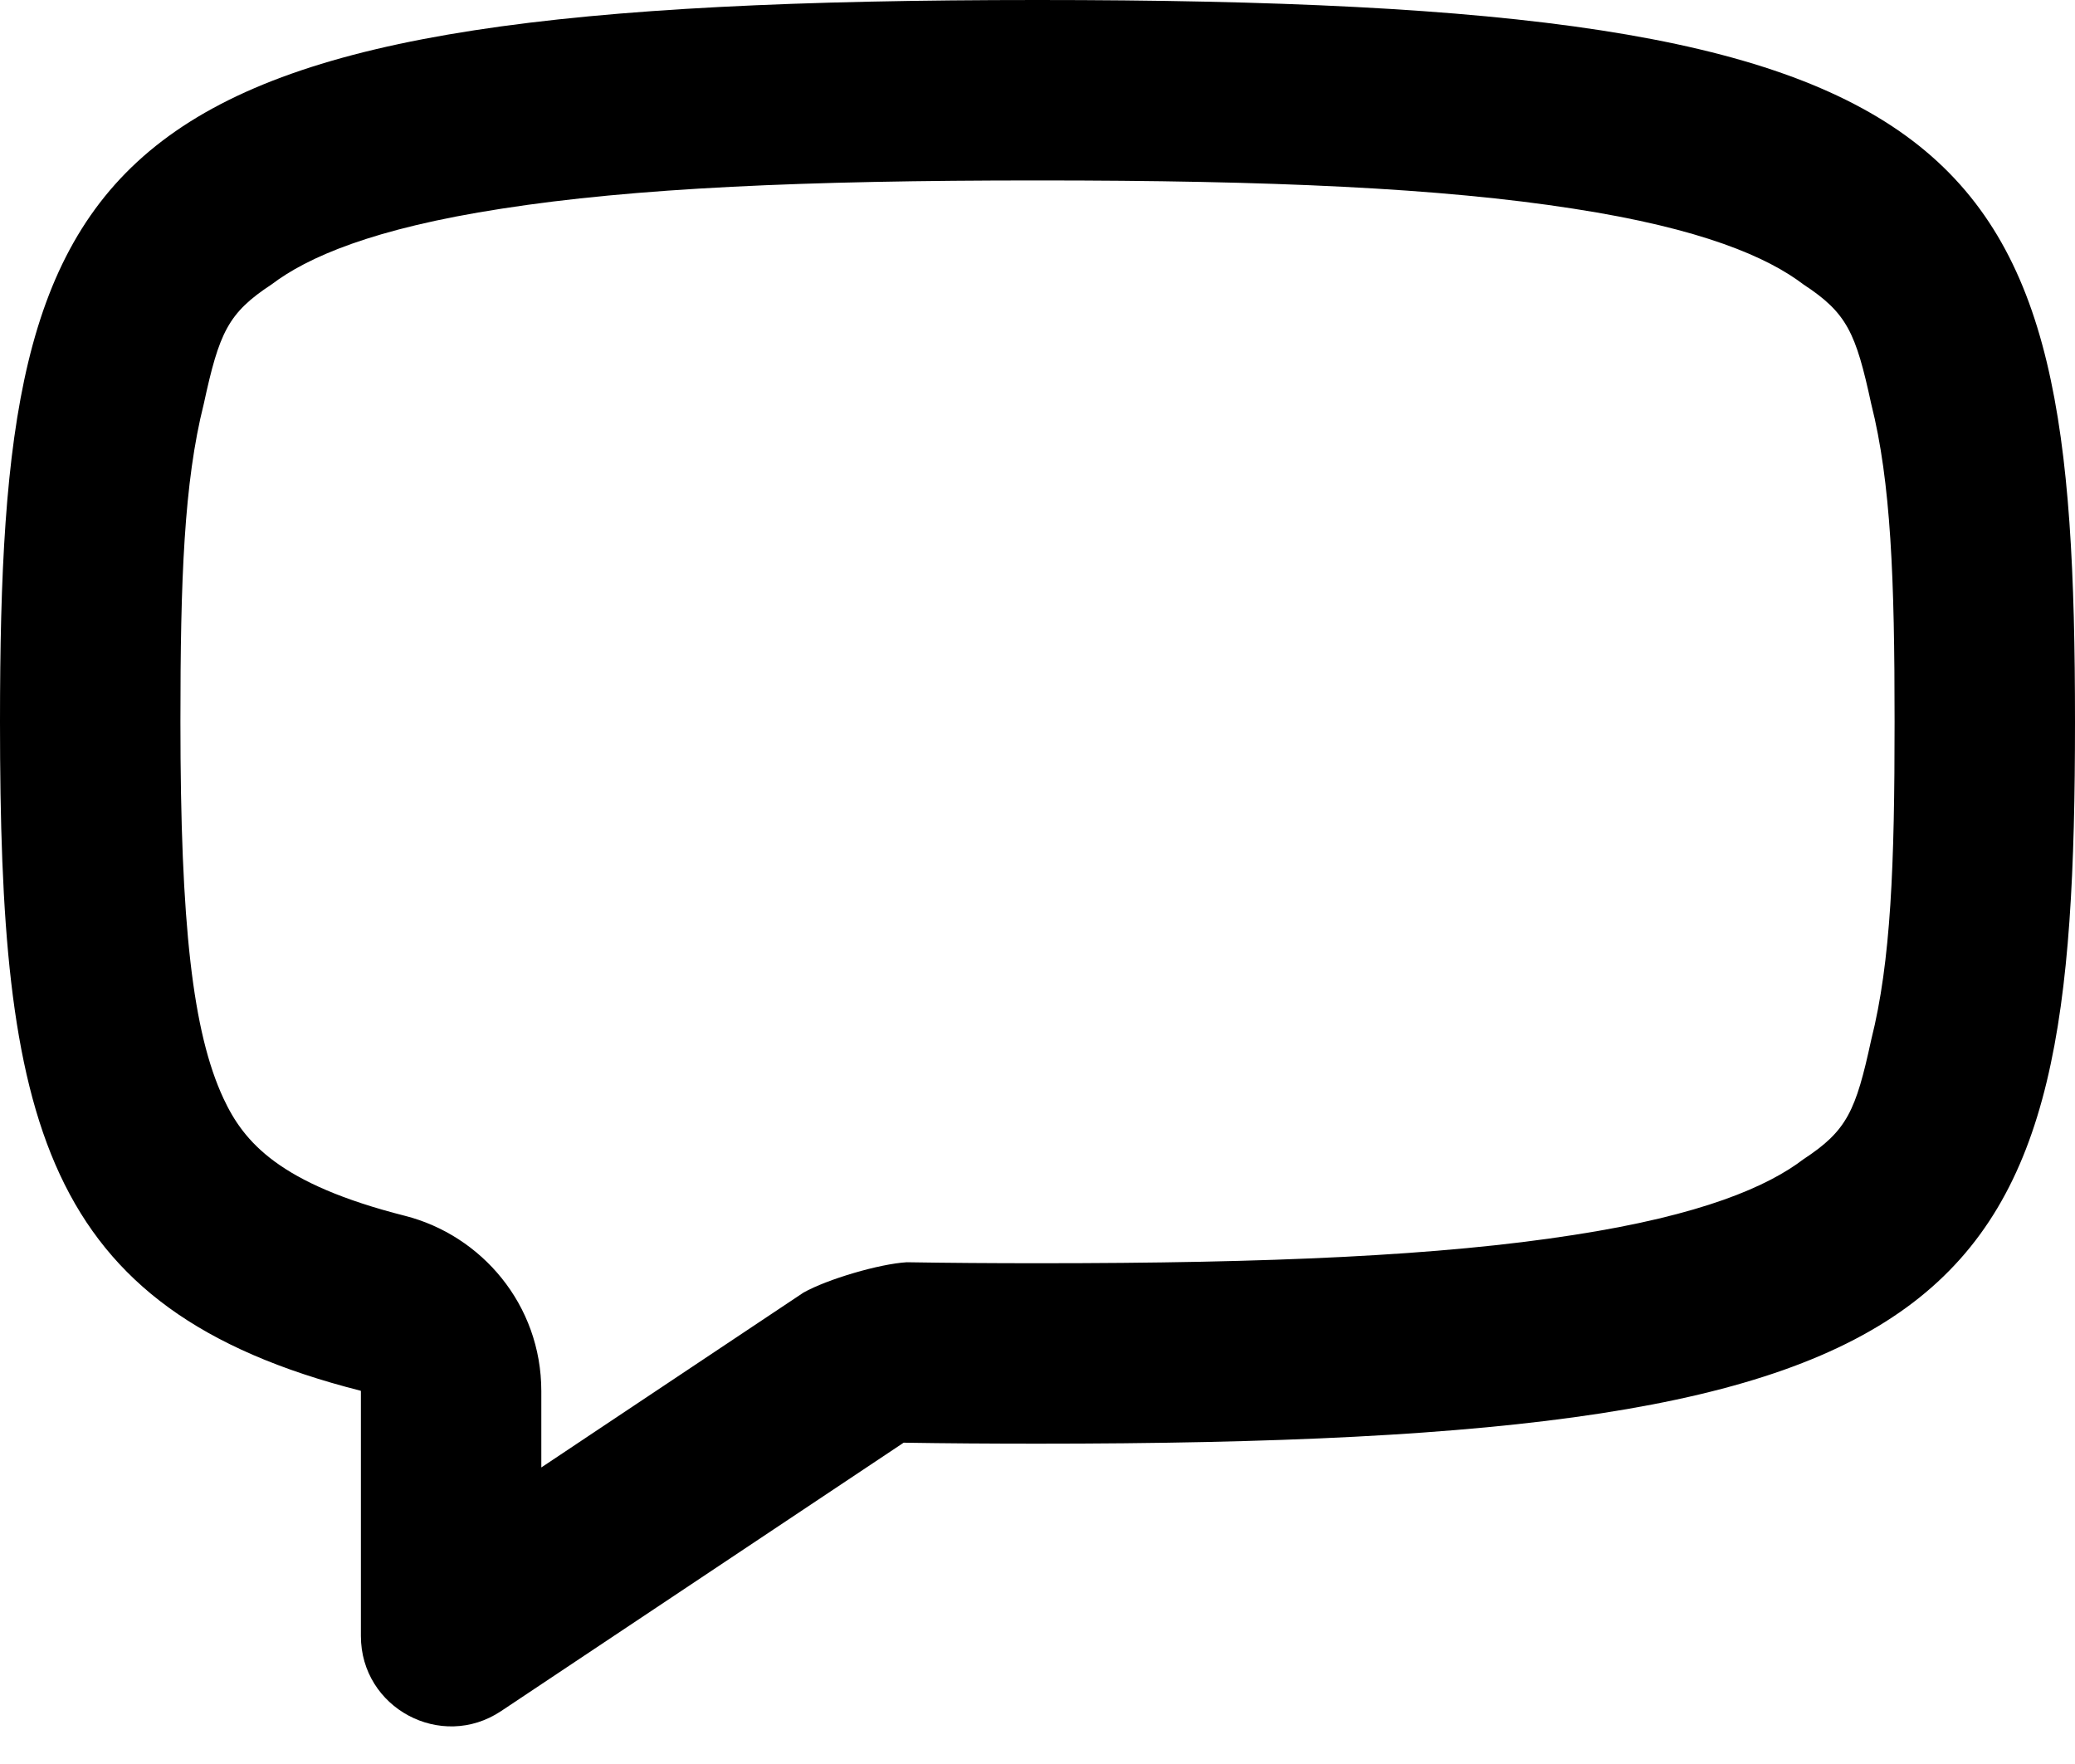
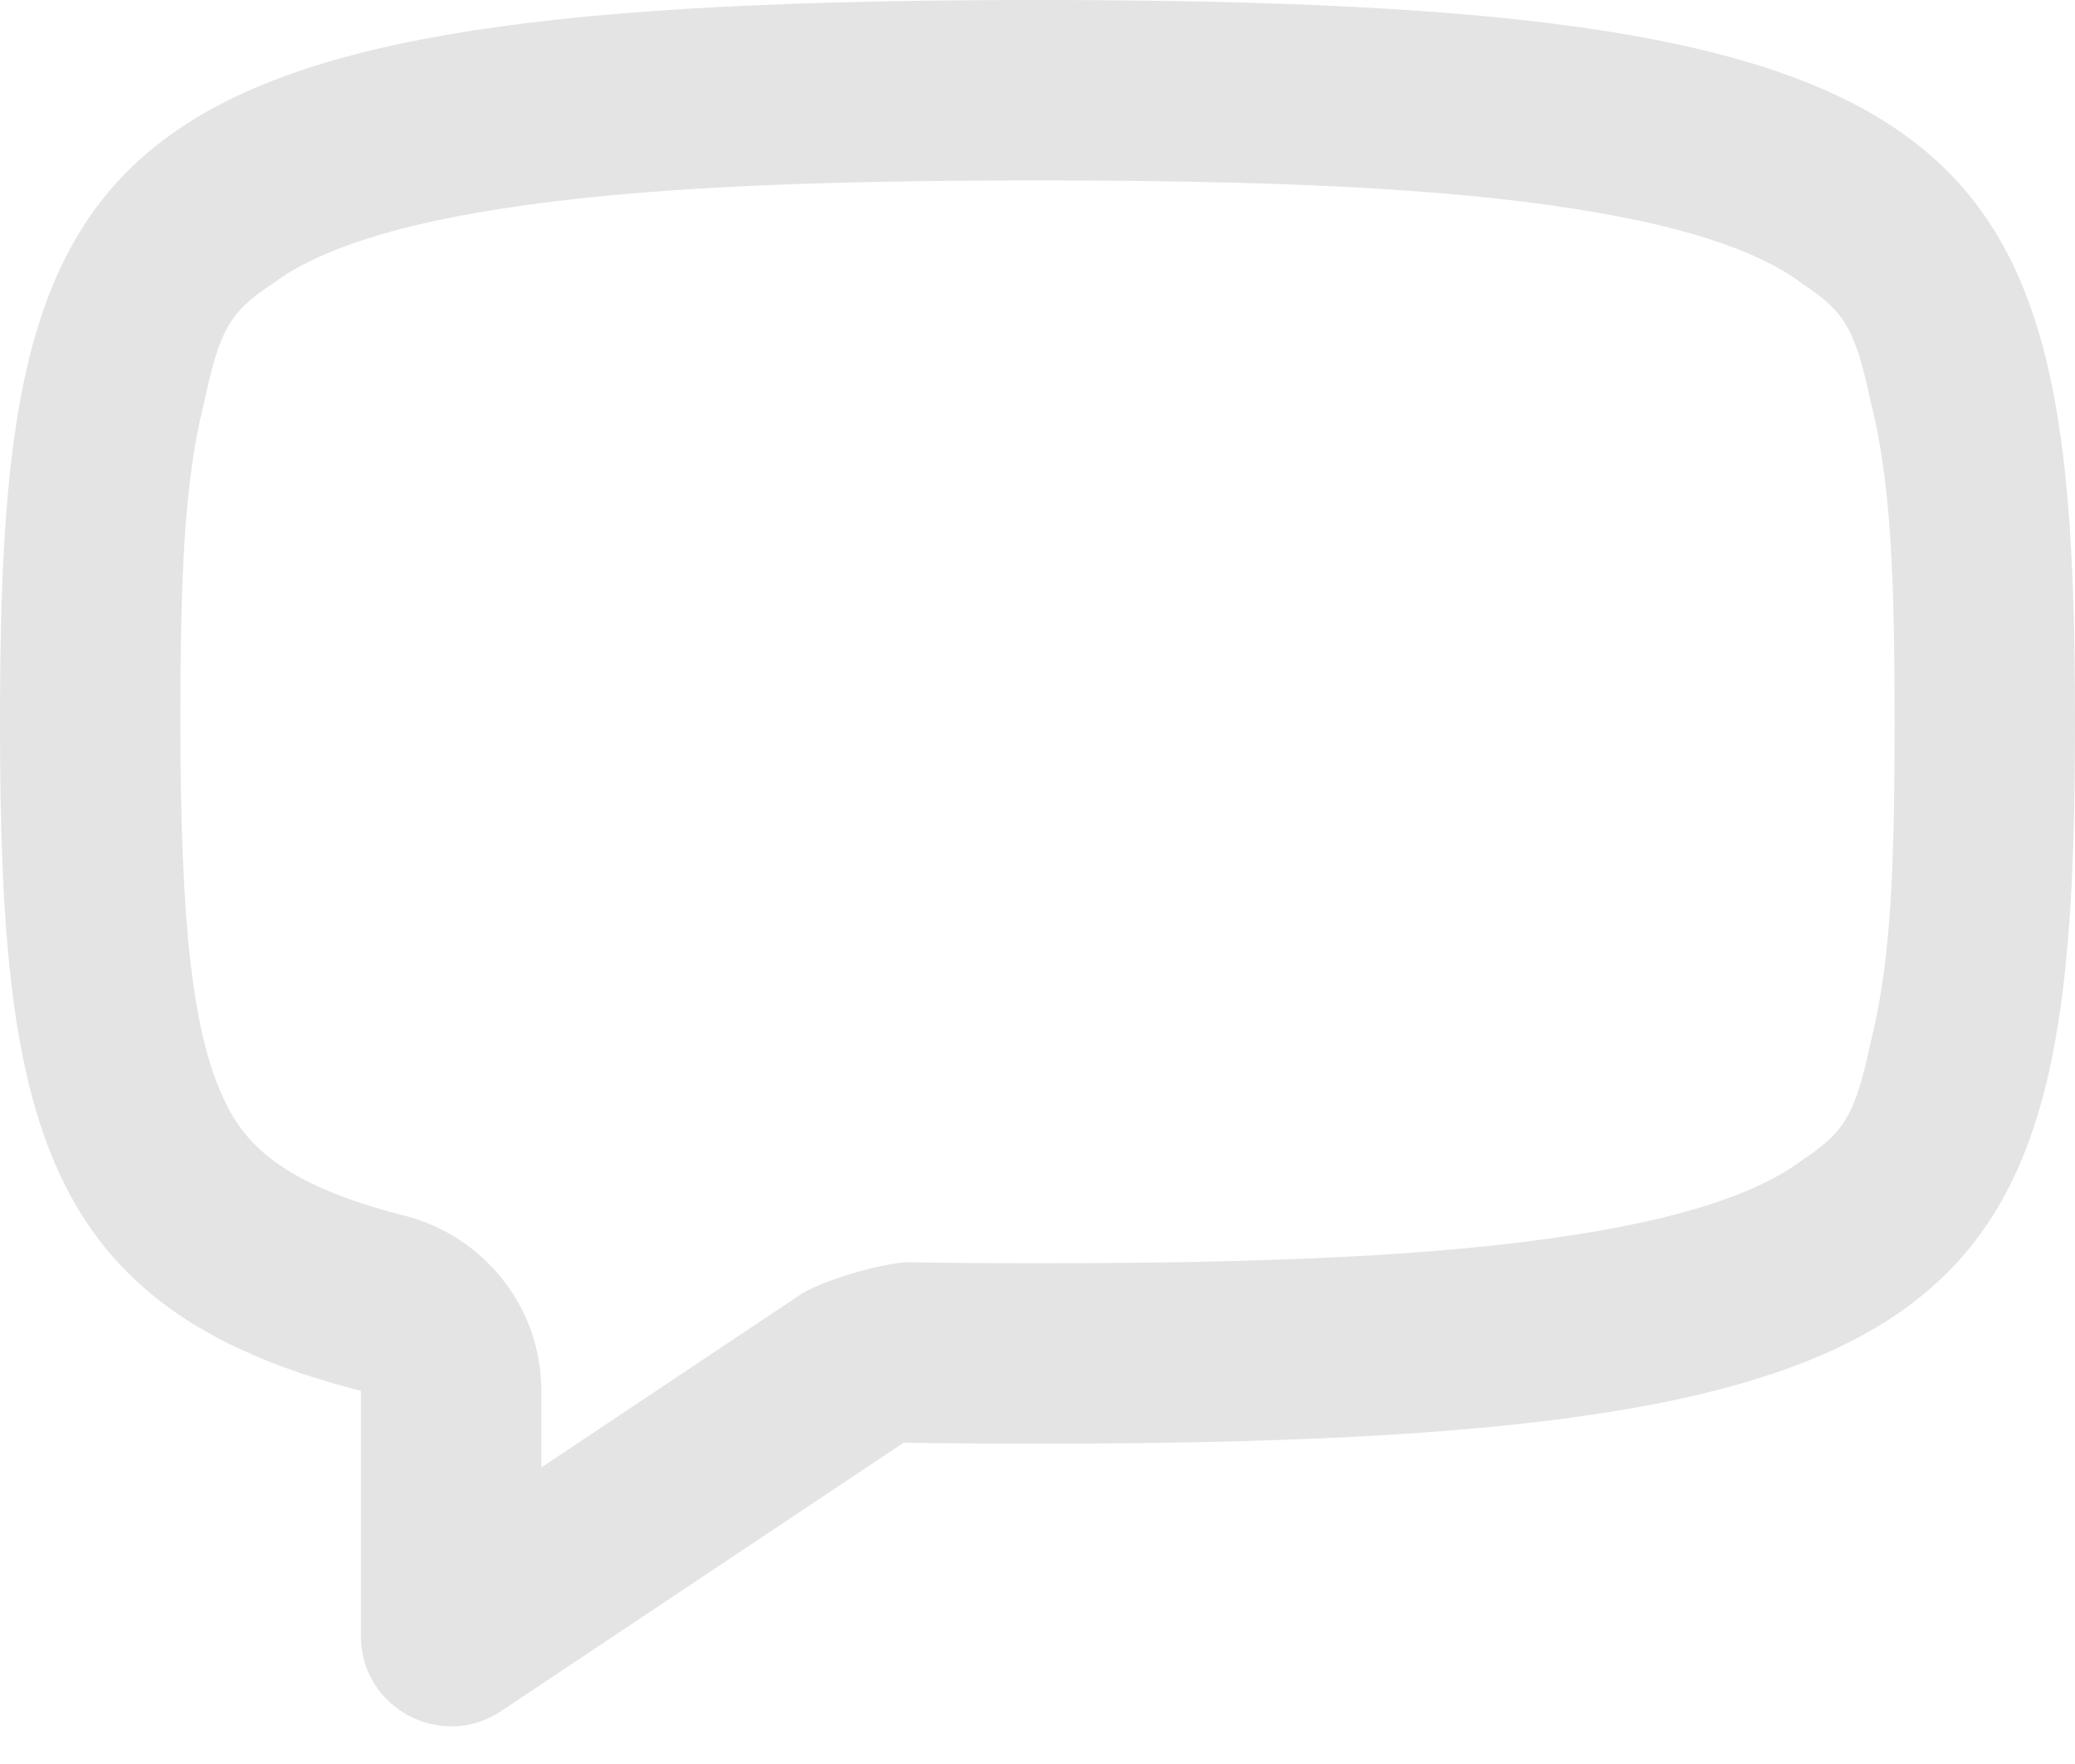
- <svg xmlns="http://www.w3.org/2000/svg" viewBox="0 0 40 34" fill="currentColor">
+ <svg xmlns="http://www.w3.org/2000/svg" viewBox="0 0 40 34" fill="#E4E4E4">
  <path fill-rule="evenodd" clip-rule="evenodd" d="M36.072 20.04C36.452 18.532 36.523 16.66 36.522 13.913C36.523 11.166 36.452 9.294 36.072 7.786C35.774 6.41 35.606 6.034 34.766 5.483C34.081 4.961 32.818 4.405 30.33 4.022C27.78 3.624 24.503 3.477 20 3.478C15.497 3.477 12.22 3.624 9.67 4.022C7.182 4.405 5.92 4.961 5.234 5.483C4.394 6.034 4.226 6.41 3.928 7.786C3.548 9.294 3.477 11.166 3.478 13.913C3.478 17.828 3.715 19.9 4.308 21.172C4.703 22.02 5.39 22.821 7.806 23.434C9.279 23.808 10.435 25.145 10.435 26.814V28.284L15.489 24.914C15.947 24.656 16.953 24.36 17.48 24.329C18.284 24.342 19.114 24.348 20 24.348C24.503 24.349 27.78 24.202 30.33 23.804C32.818 23.421 34.081 22.866 34.766 22.343C35.606 21.792 35.774 21.416 36.072 20.04ZM40 13.913C40 25.217 38.333 27.826 20 27.826C19.102 27.826 18.243 27.82 17.423 27.807L17.418 27.808L9.66 32.98C8.505 33.751 6.957 32.922 6.957 31.533V26.814C6.957 26.81 6.954 26.806 6.95 26.805C0.764 25.235 0 21.568 0 13.913C0 2.609 1.667 0 20 0C38.333 0 40 2.609 40 13.913Z" />
</svg>
